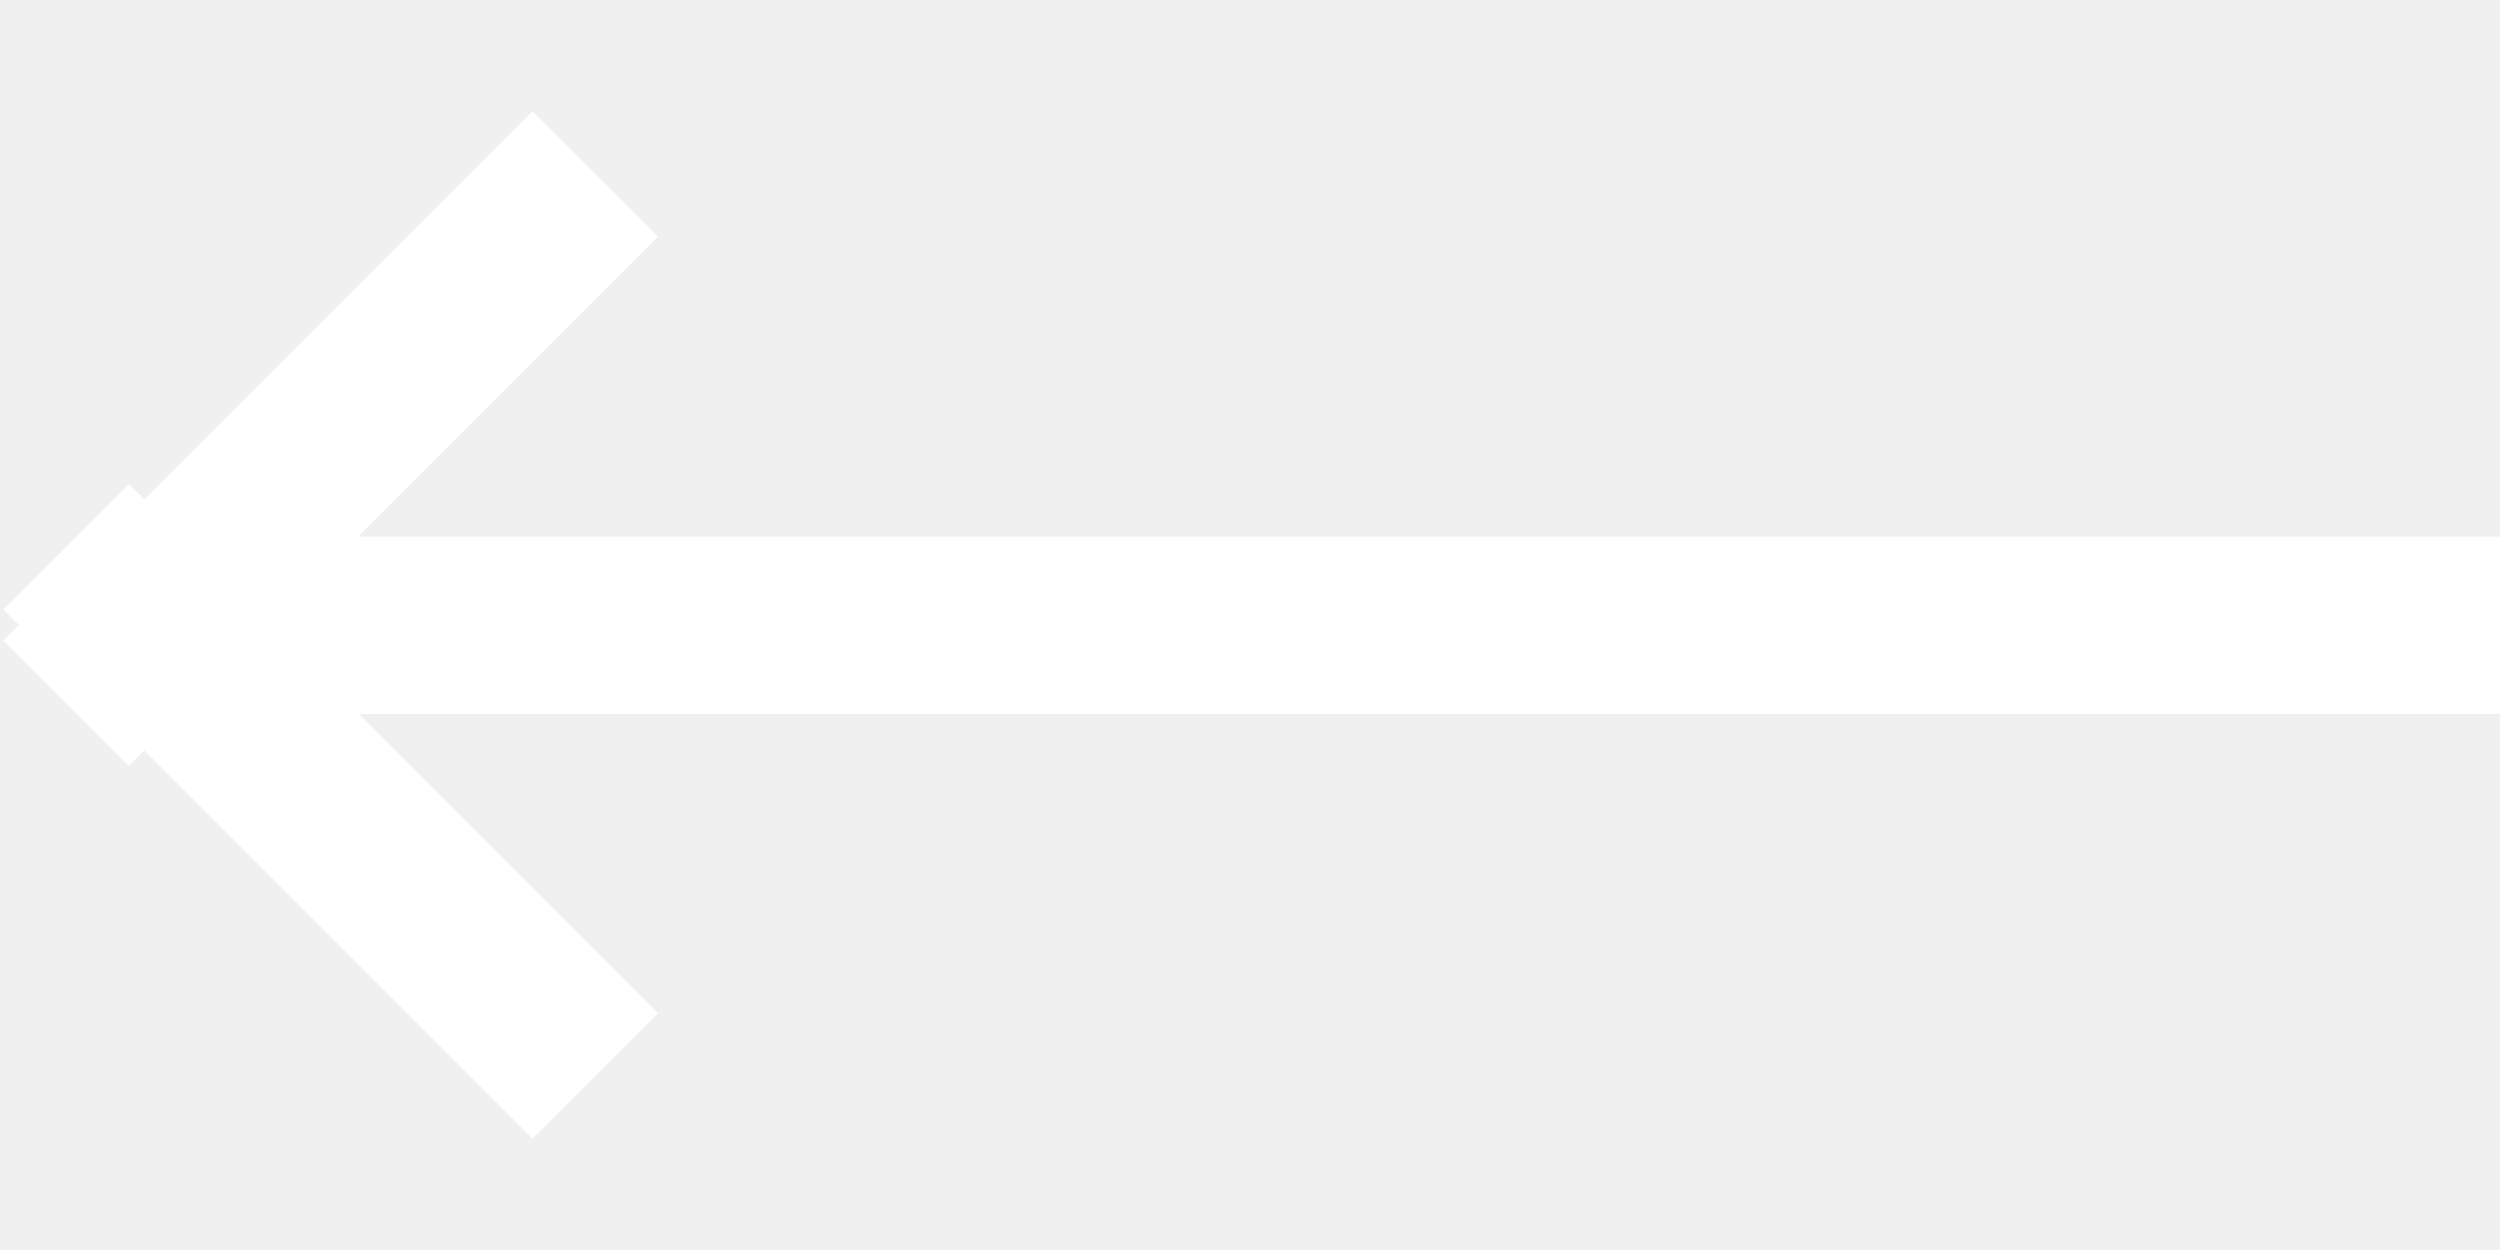
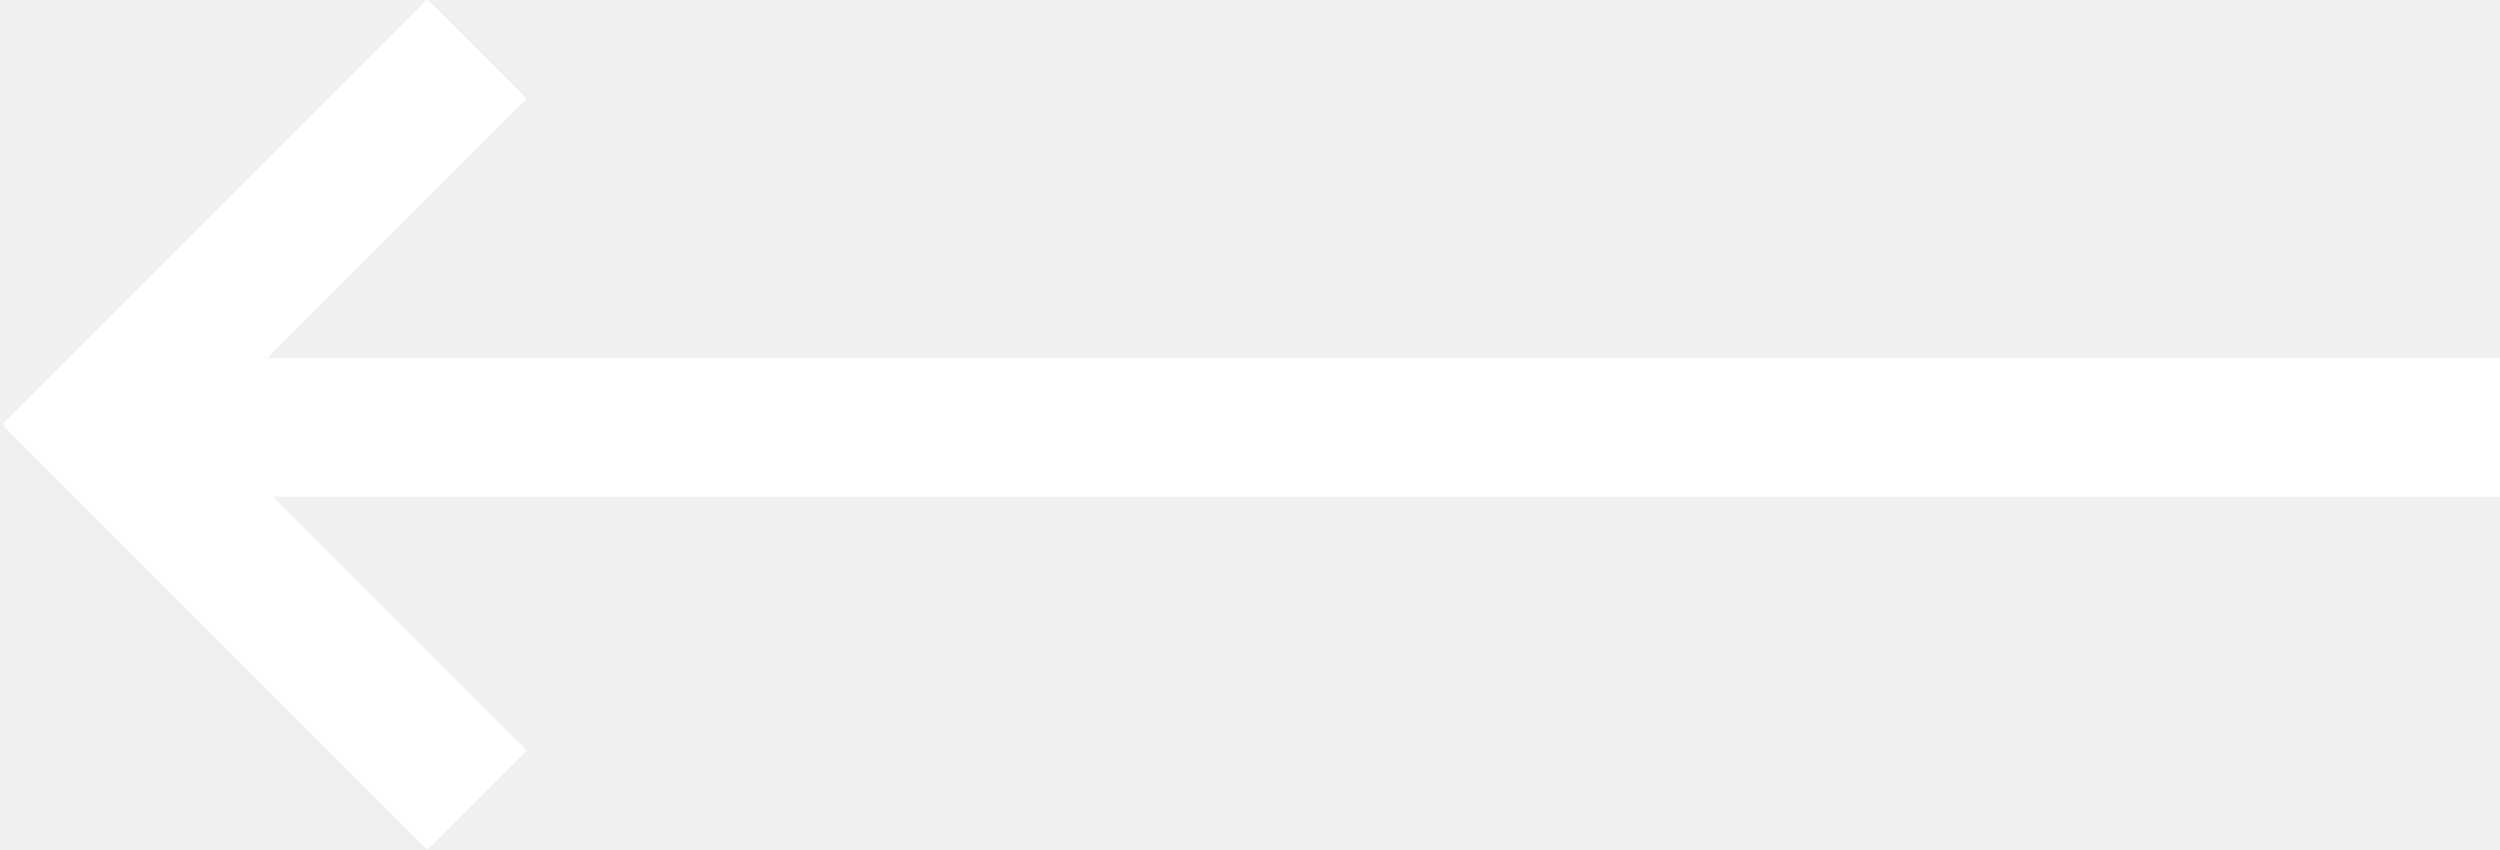
- <svg xmlns="http://www.w3.org/2000/svg" width="20px" height="10px" viewBox="0 0 20 10" version="1.1">
+ <svg xmlns="http://www.w3.org/2000/svg" width="53px" height="18px" viewBox="0 0 53 18" version="1.1">
  <g stroke="none" stroke-width="1" fill="none" fill-rule="evenodd">
-     <g transform="translate(-129, -153)" fill="#FFFFFF">
-       <path d="M146.13,158.712 L129,158.712 L129,157.293 L146.135,157.293 L143.736,154.894 L144.74,153.891 L147.845,156.996 L147.969,156.873 L148.973,157.876 L148.849,158 L148.973,158.124 L147.969,159.127 L147.845,159.004 L144.74,162.109 L143.736,161.106 L146.13,158.712 Z" transform="translate(139, 158) scale(-1, 1) translate(-139, -158) " />
+     <g transform="translate(-425, -650)" fill="#FFFFFF">
+       <g transform="translate(425, 649)">
+         <path d="M52.896,10 L52.927,10.031 L43.941,19.017 L41.834,16.909 L47.215,11.528 L0,11.528 L0,8.595 L47.338,8.595 L41.834,3.091 L43.941,0.983 L52.927,9.969 L52.896,10 Z" transform="translate(26.5, 10) scale(-1, 1) translate(-26.5, -10) " />
+       </g>
    </g>
  </g>
</svg>
